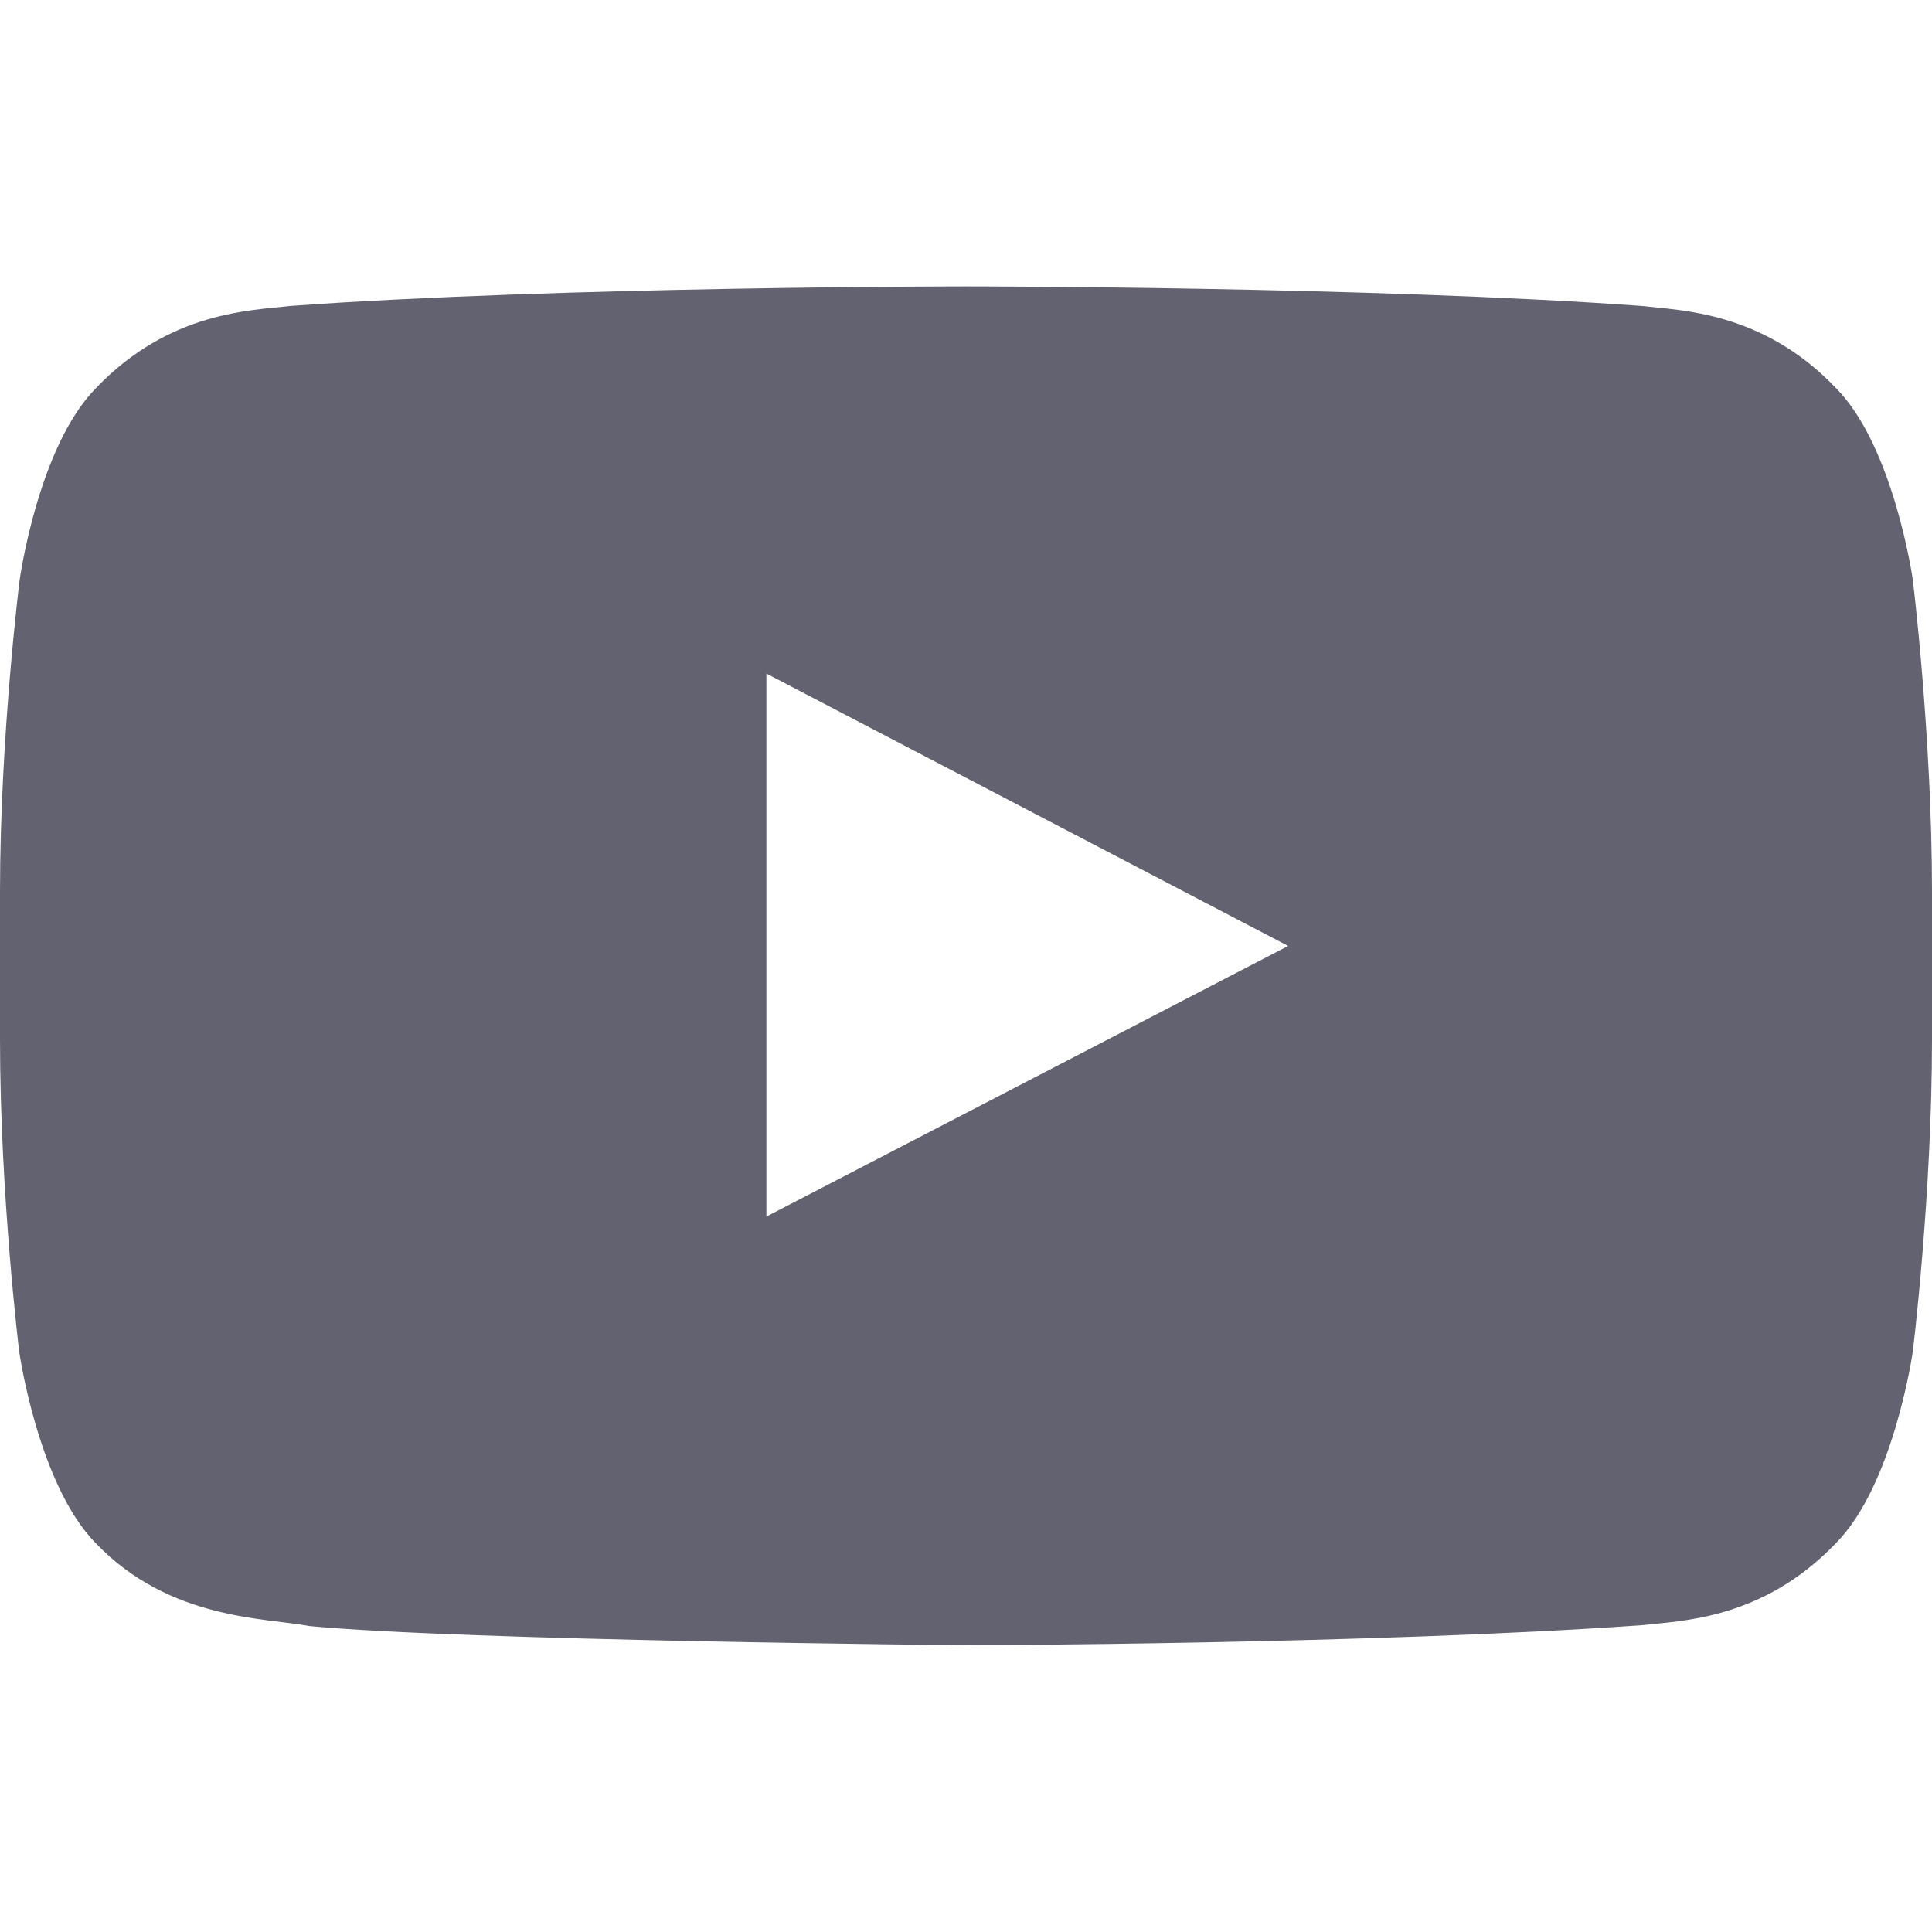
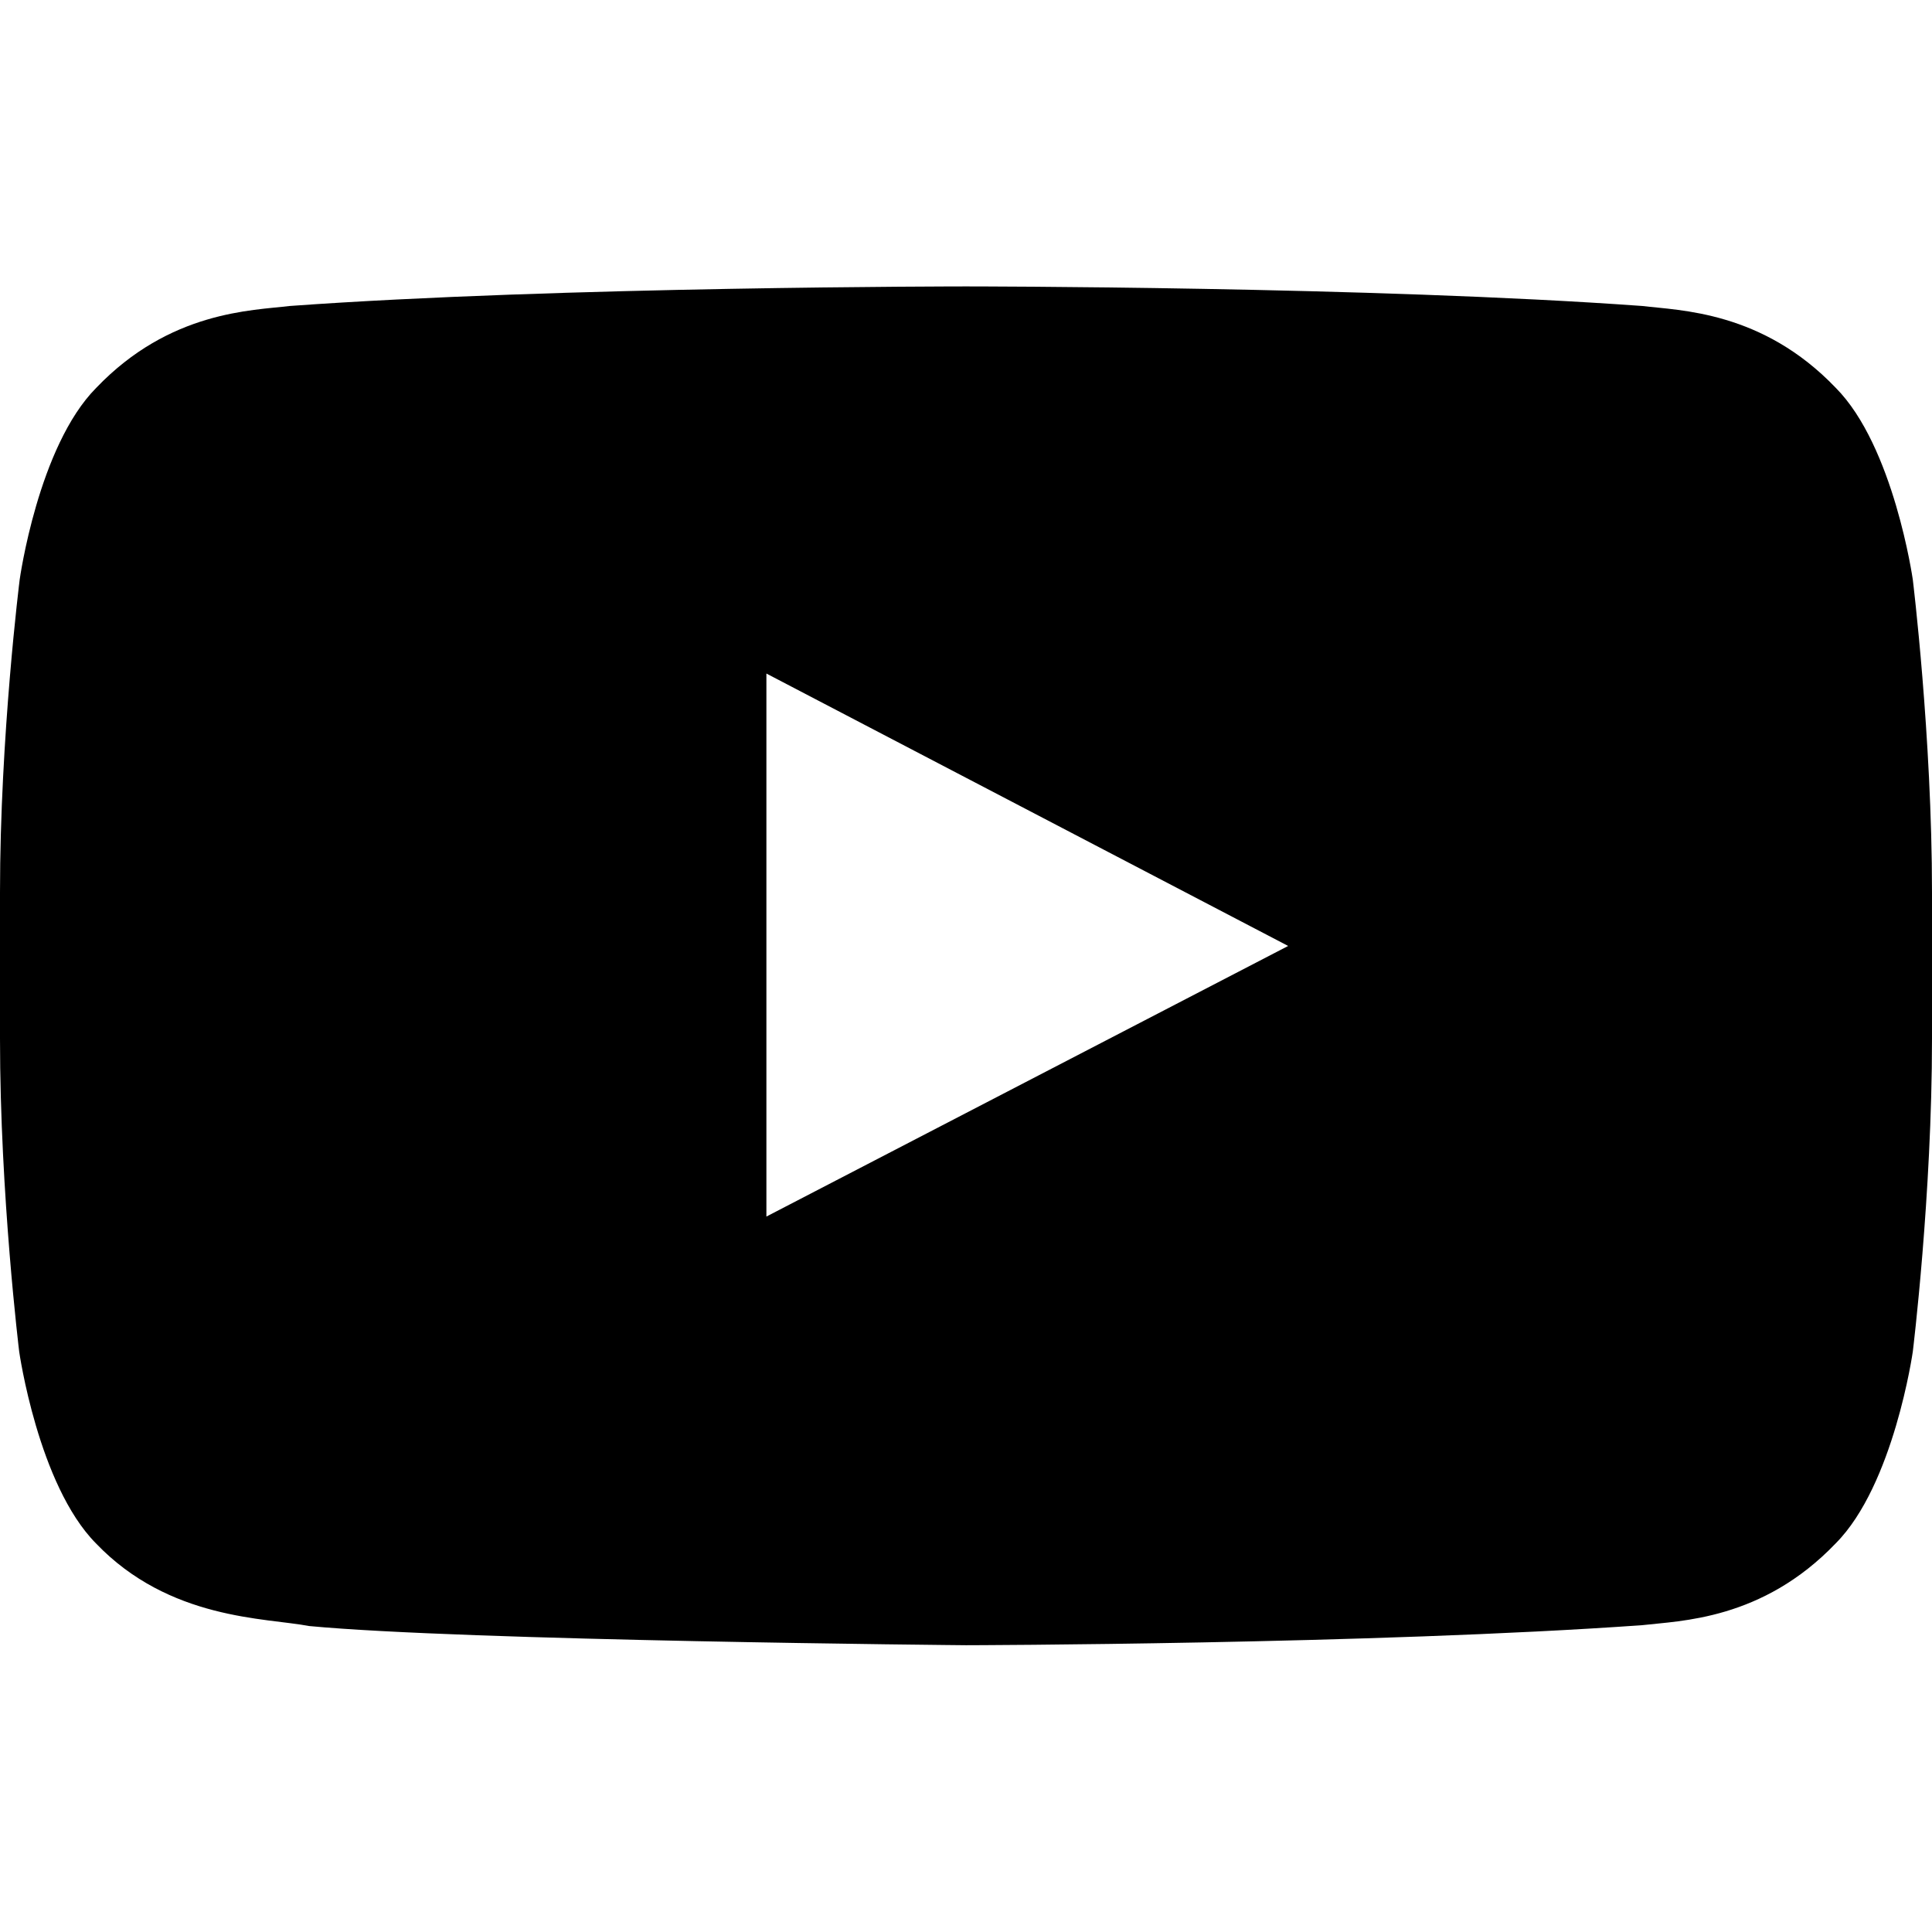
- <svg xmlns="http://www.w3.org/2000/svg" width="16" height="16" viewBox="0 0 16 16" fill="none">
-   <path d="M15.841 4.8C15.841 4.8 15.684 3.696 15.203 3.212C14.594 2.575 13.912 2.572 13.6 2.534C11.363 2.372 8.003 2.372 8.003 2.372H7.997C7.997 2.372 4.638 2.372 2.4 2.534C2.087 2.572 1.406 2.575 0.797 3.212C0.316 3.696 0.163 4.8 0.163 4.8C0.163 4.8 0 6.096 0 7.39V8.603C0 9.897 0.159 11.194 0.159 11.194C0.159 11.194 0.316 12.297 0.794 12.781C1.403 13.418 2.203 13.397 2.559 13.466C3.841 13.588 8 13.625 8 13.625C8 13.625 11.362 13.618 13.6 13.459C13.913 13.422 14.594 13.418 15.203 12.781C15.684 12.297 15.841 11.194 15.841 11.194C15.841 11.194 16 9.9 16 8.603V7.391C16 6.097 15.841 4.8 15.841 4.8V4.8ZM6.347 10.075V5.578L10.668 7.834L6.347 10.075Z" fill="#636270" />
+ <svg xmlns="http://www.w3.org/2000/svg" width="16" height="16" viewBox="0 0 16 16" fill="currentColor">
+   <path d="M15.841 4.8C15.841 4.8 15.684 3.696 15.203 3.212C14.594 2.575 13.912 2.572 13.6 2.534C11.363 2.372 8.003 2.372 8.003 2.372H7.997C7.997 2.372 4.638 2.372 2.4 2.534C2.087 2.572 1.406 2.575 0.797 3.212C0.316 3.696 0.163 4.8 0.163 4.8C0.163 4.8 0 6.096 0 7.39V8.603C0 9.897 0.159 11.194 0.159 11.194C0.159 11.194 0.316 12.297 0.794 12.781C1.403 13.418 2.203 13.397 2.559 13.466C3.841 13.588 8 13.625 8 13.625C8 13.625 11.362 13.618 13.6 13.459C13.913 13.422 14.594 13.418 15.203 12.781C15.684 12.297 15.841 11.194 15.841 11.194C15.841 11.194 16 9.9 16 8.603V7.391C16 6.097 15.841 4.8 15.841 4.8V4.8ZM6.347 10.075V5.578L10.668 7.834L6.347 10.075Z" fill="currentColor" />
</svg>
